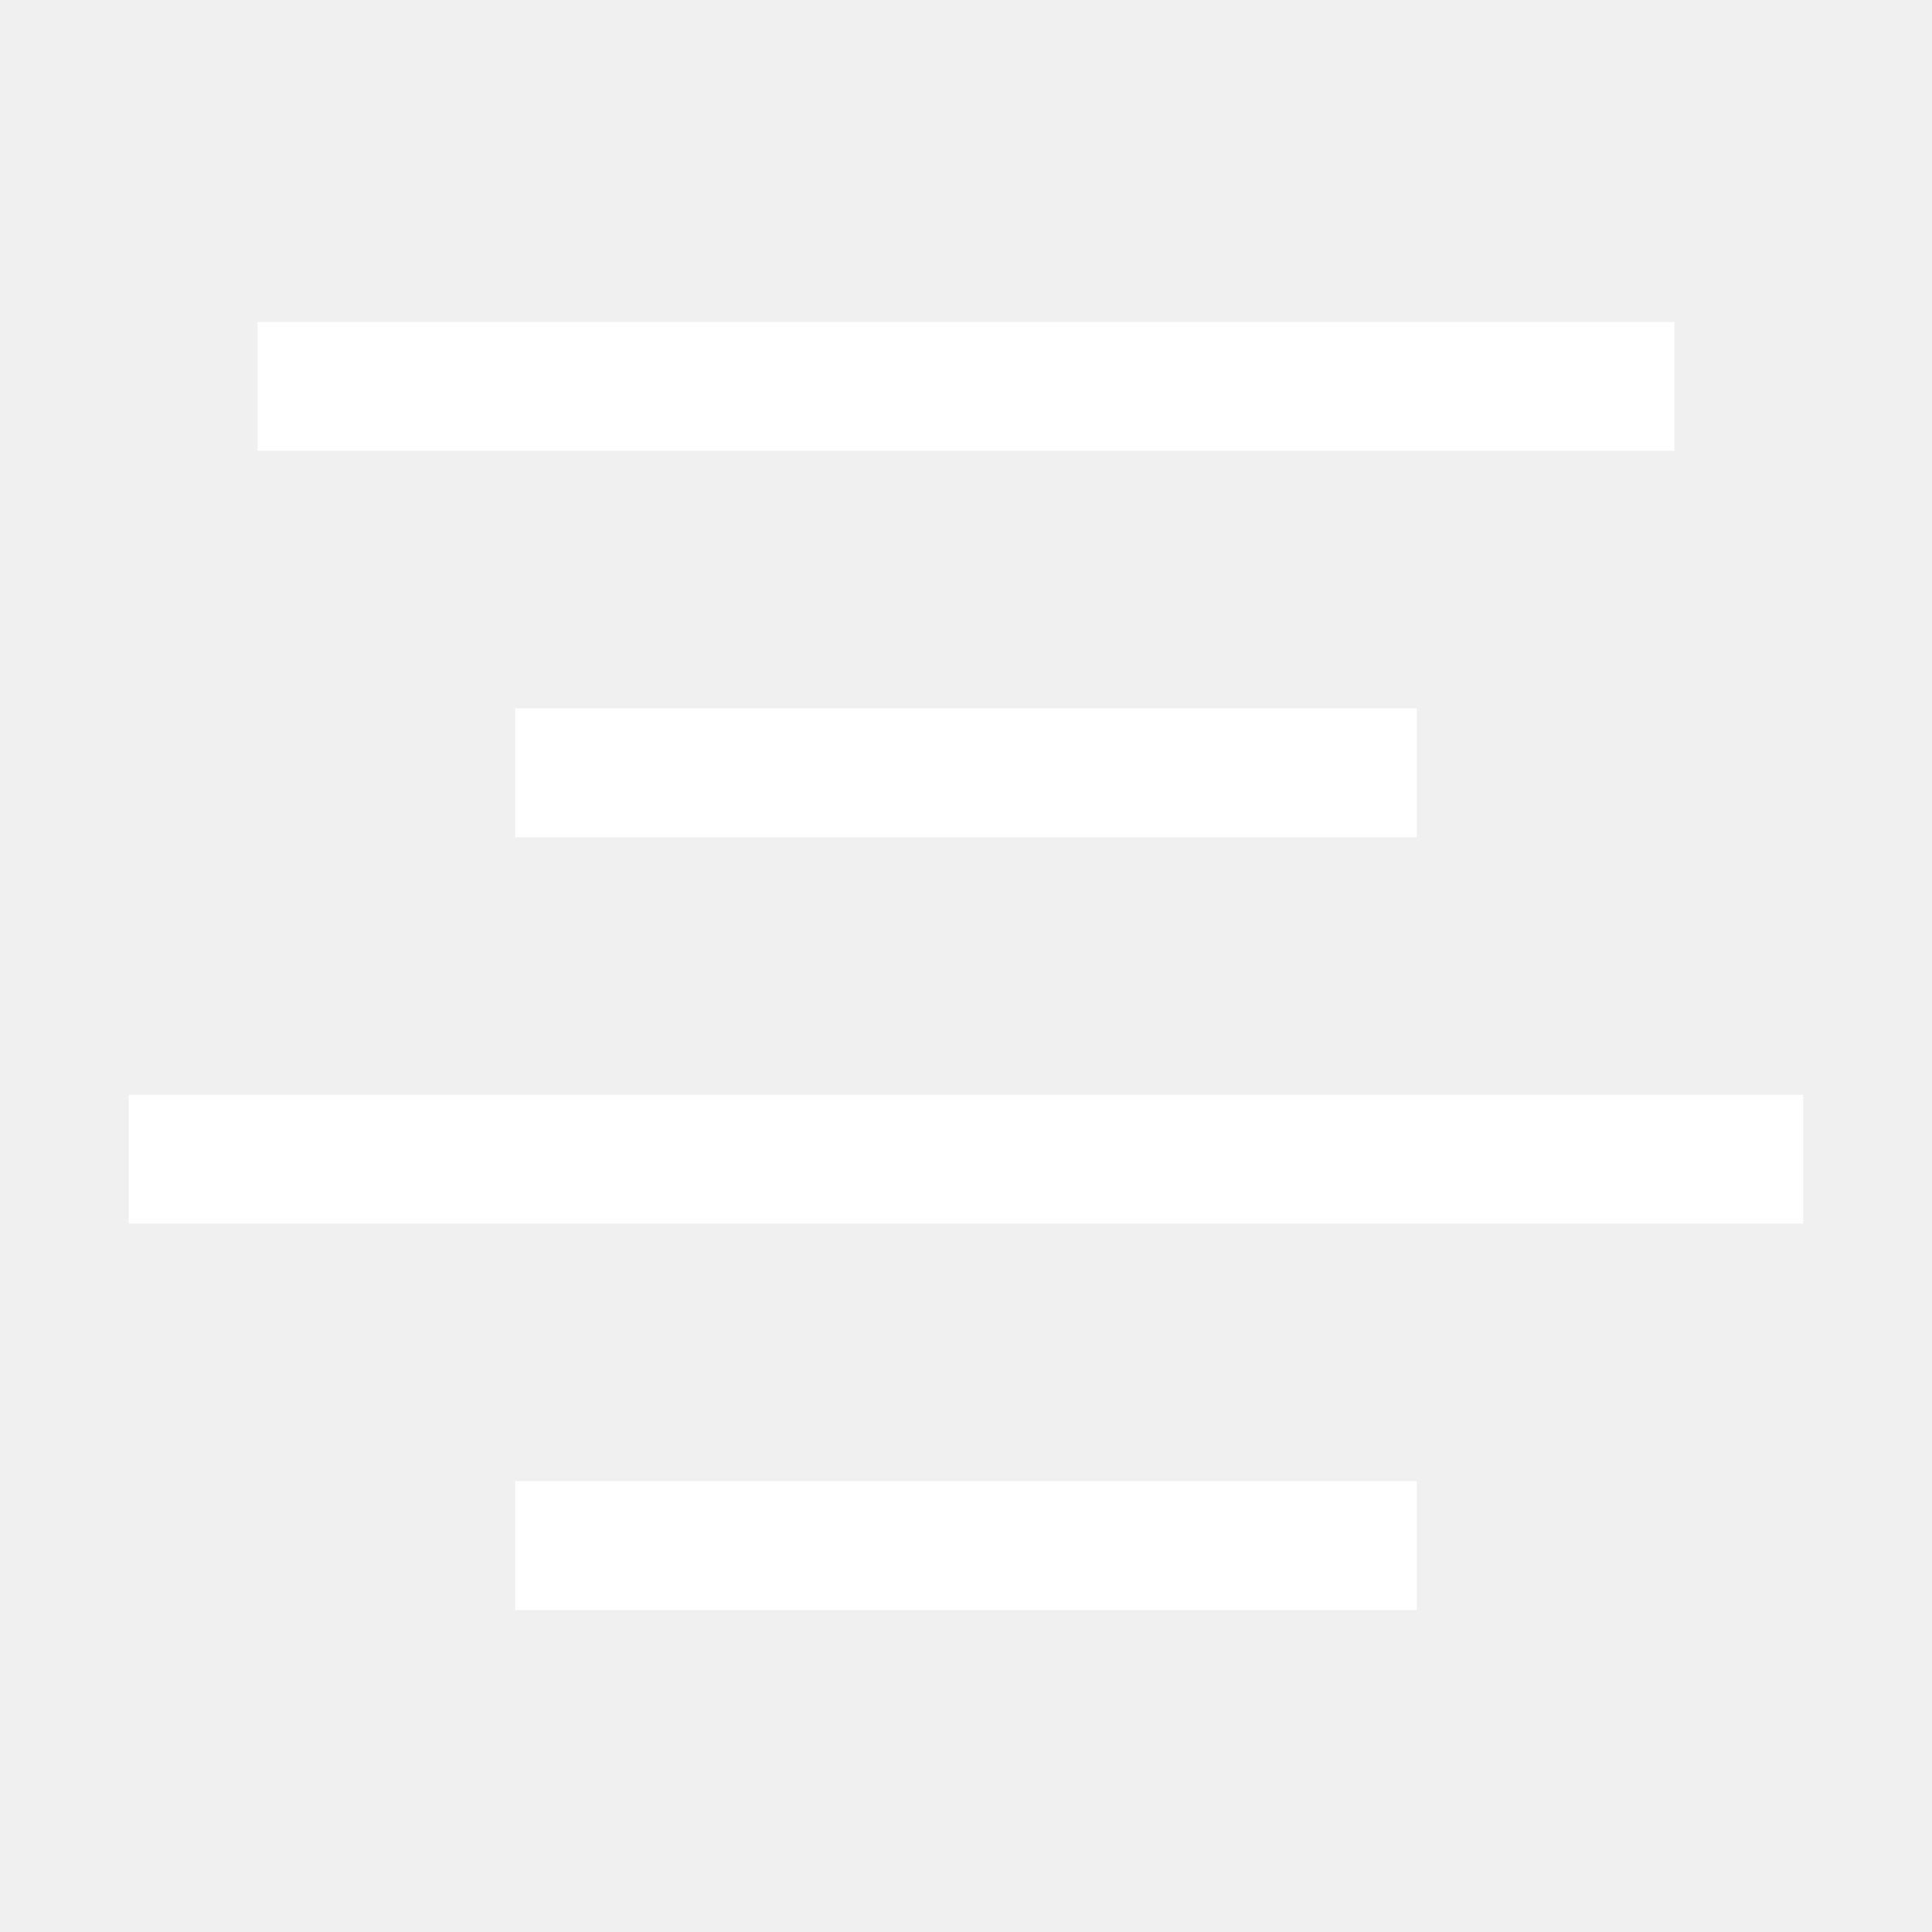
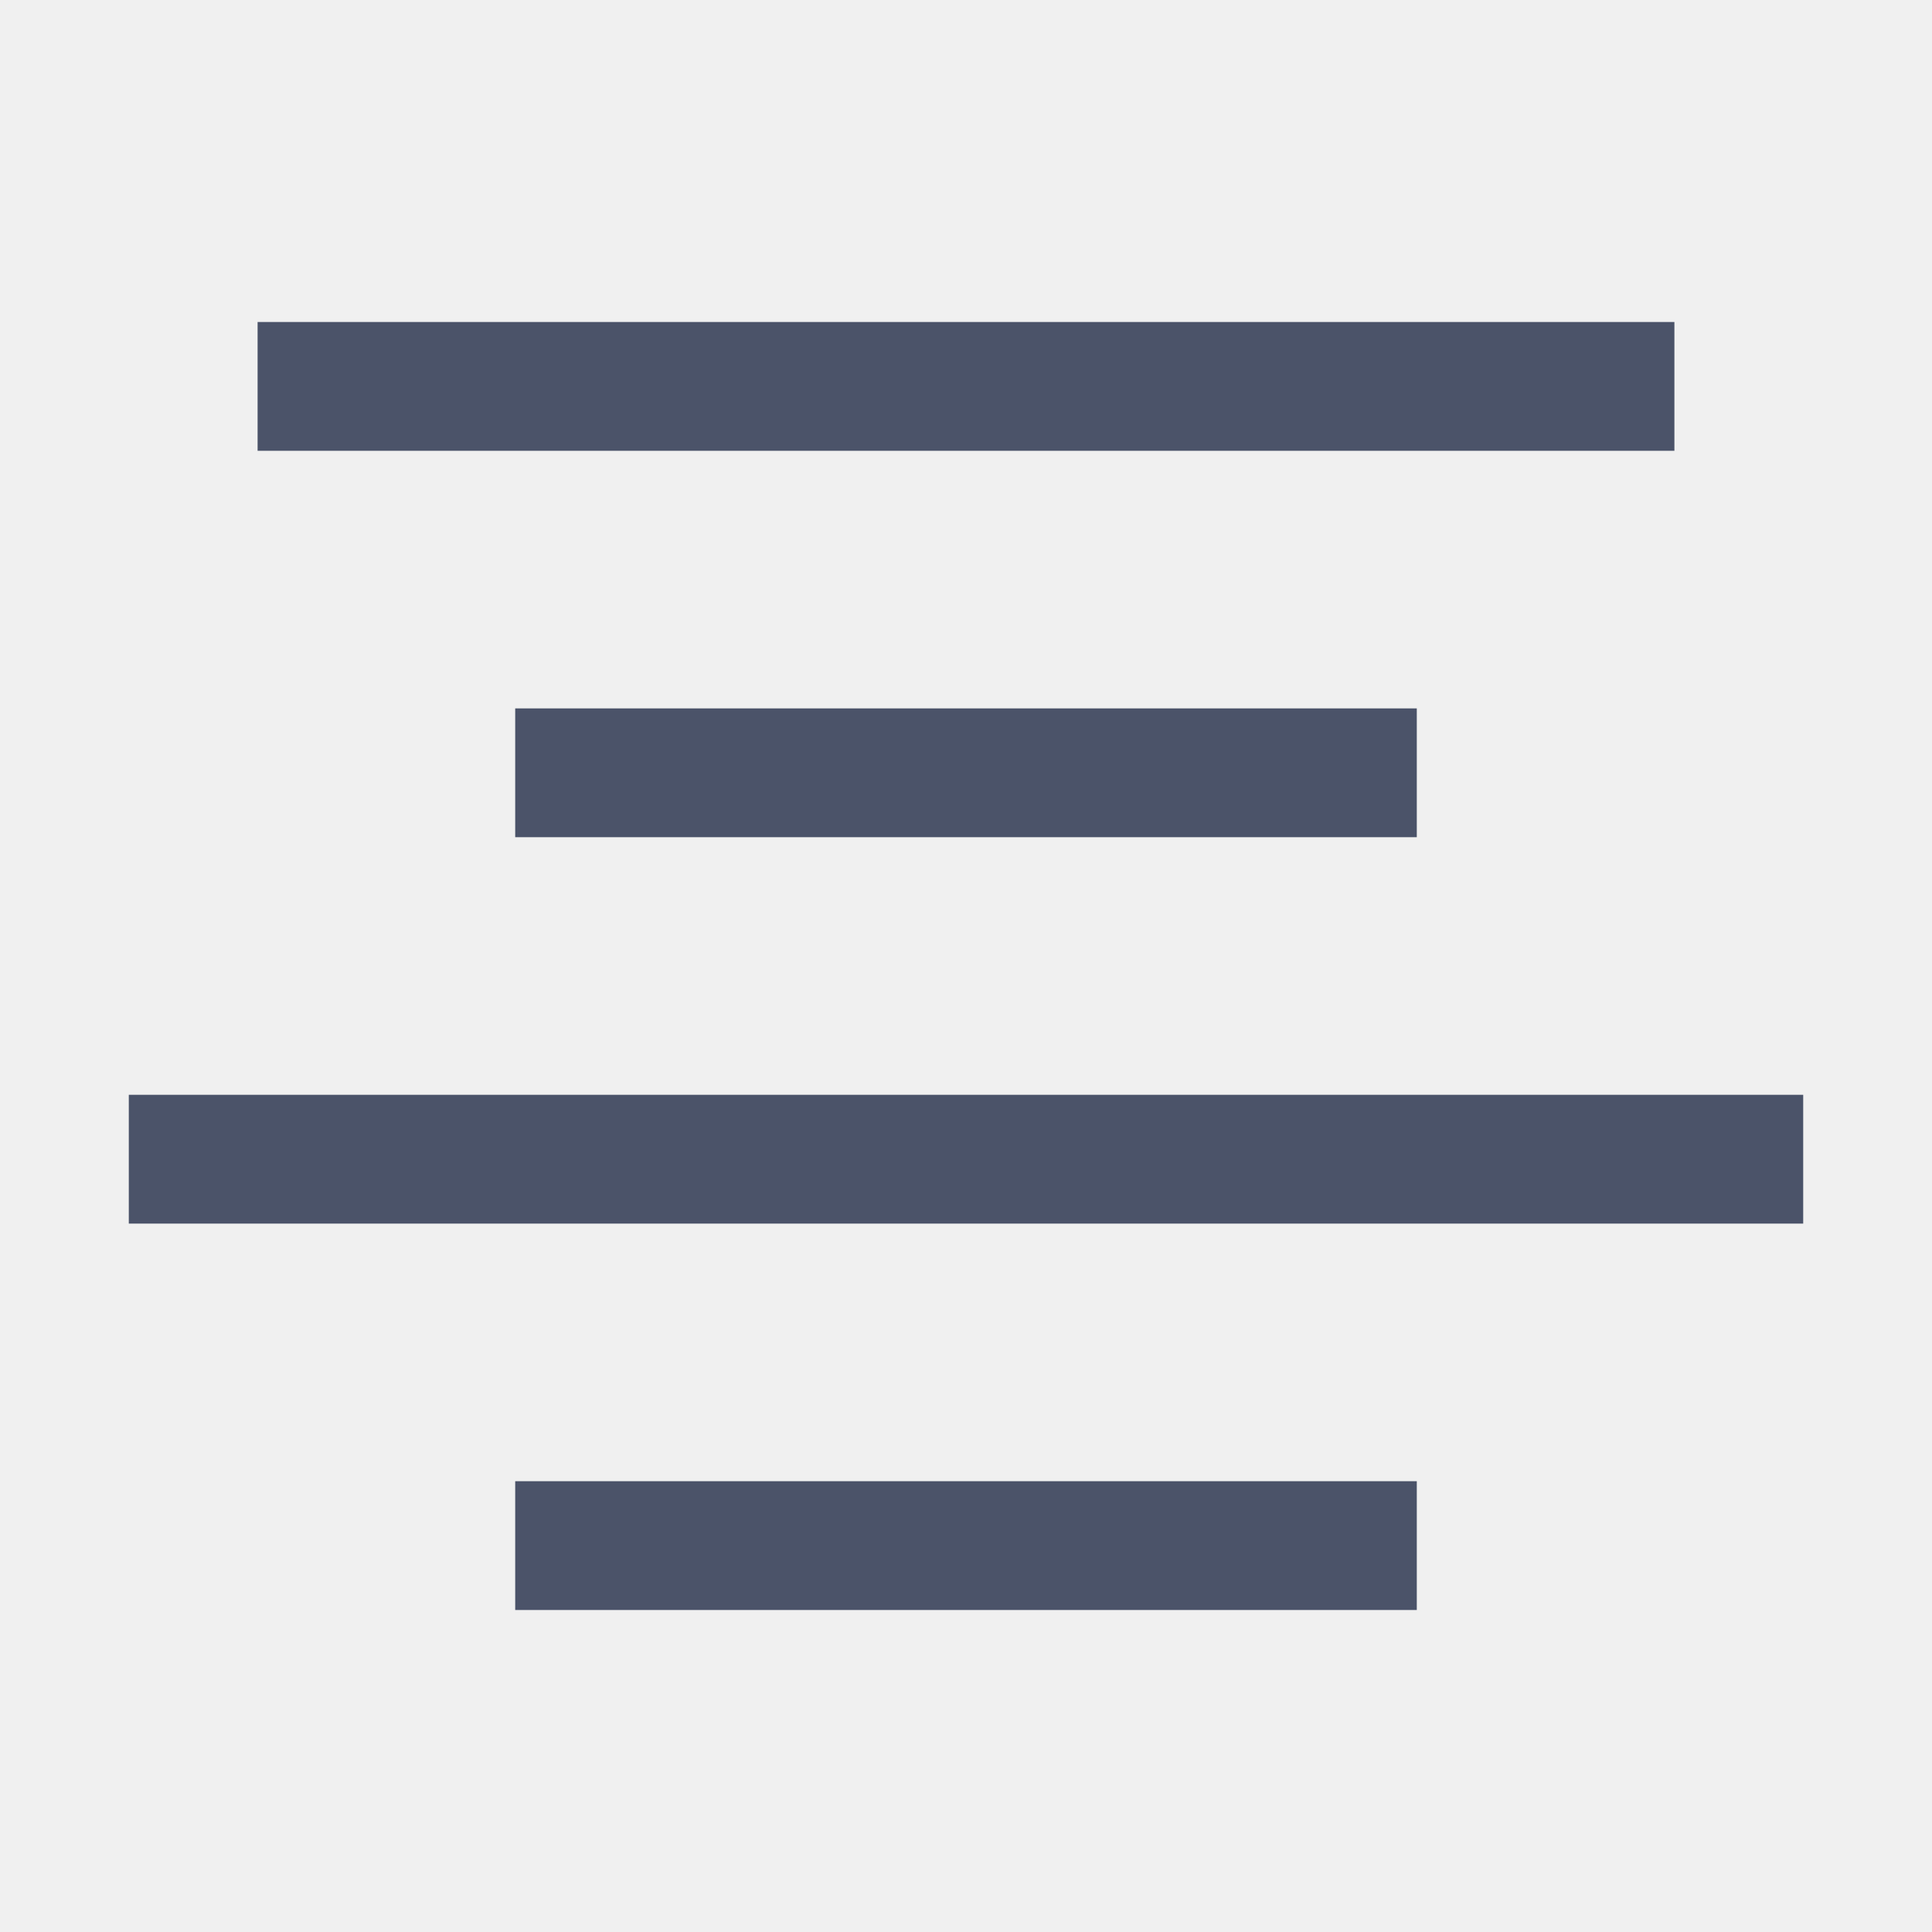
<svg xmlns="http://www.w3.org/2000/svg" version="1.1" id="Layer_1" x="0px" y="0px" width="120px" height="120px" viewBox="0 0 120 120" enable-background="new 0 0 120 120" xml:space="preserve">
-   <rect x="16" y="20" fill="#FFFFFF" width="88" height="8" />
-   <rect x="32" y="44" fill="#FFFFFF" width="56" height="8" />
-   <rect x="8" y="68" fill="#FFFFFF" width="104" height="8" />
-   <rect x="32" y="92" fill="#FFFFFF" width="56" height="8" />
+   <rect x="16" y="20" fill="#4B5369" width="88" height="8" />
+   <rect x="32" y="44" fill="#4B5369" width="56" height="8" />
+   <rect x="8" y="68" fill="#4B5369" width="104" height="8" />
+   <rect x="32" y="92" fill="#4B5369" width="56" height="8" />
</svg>
